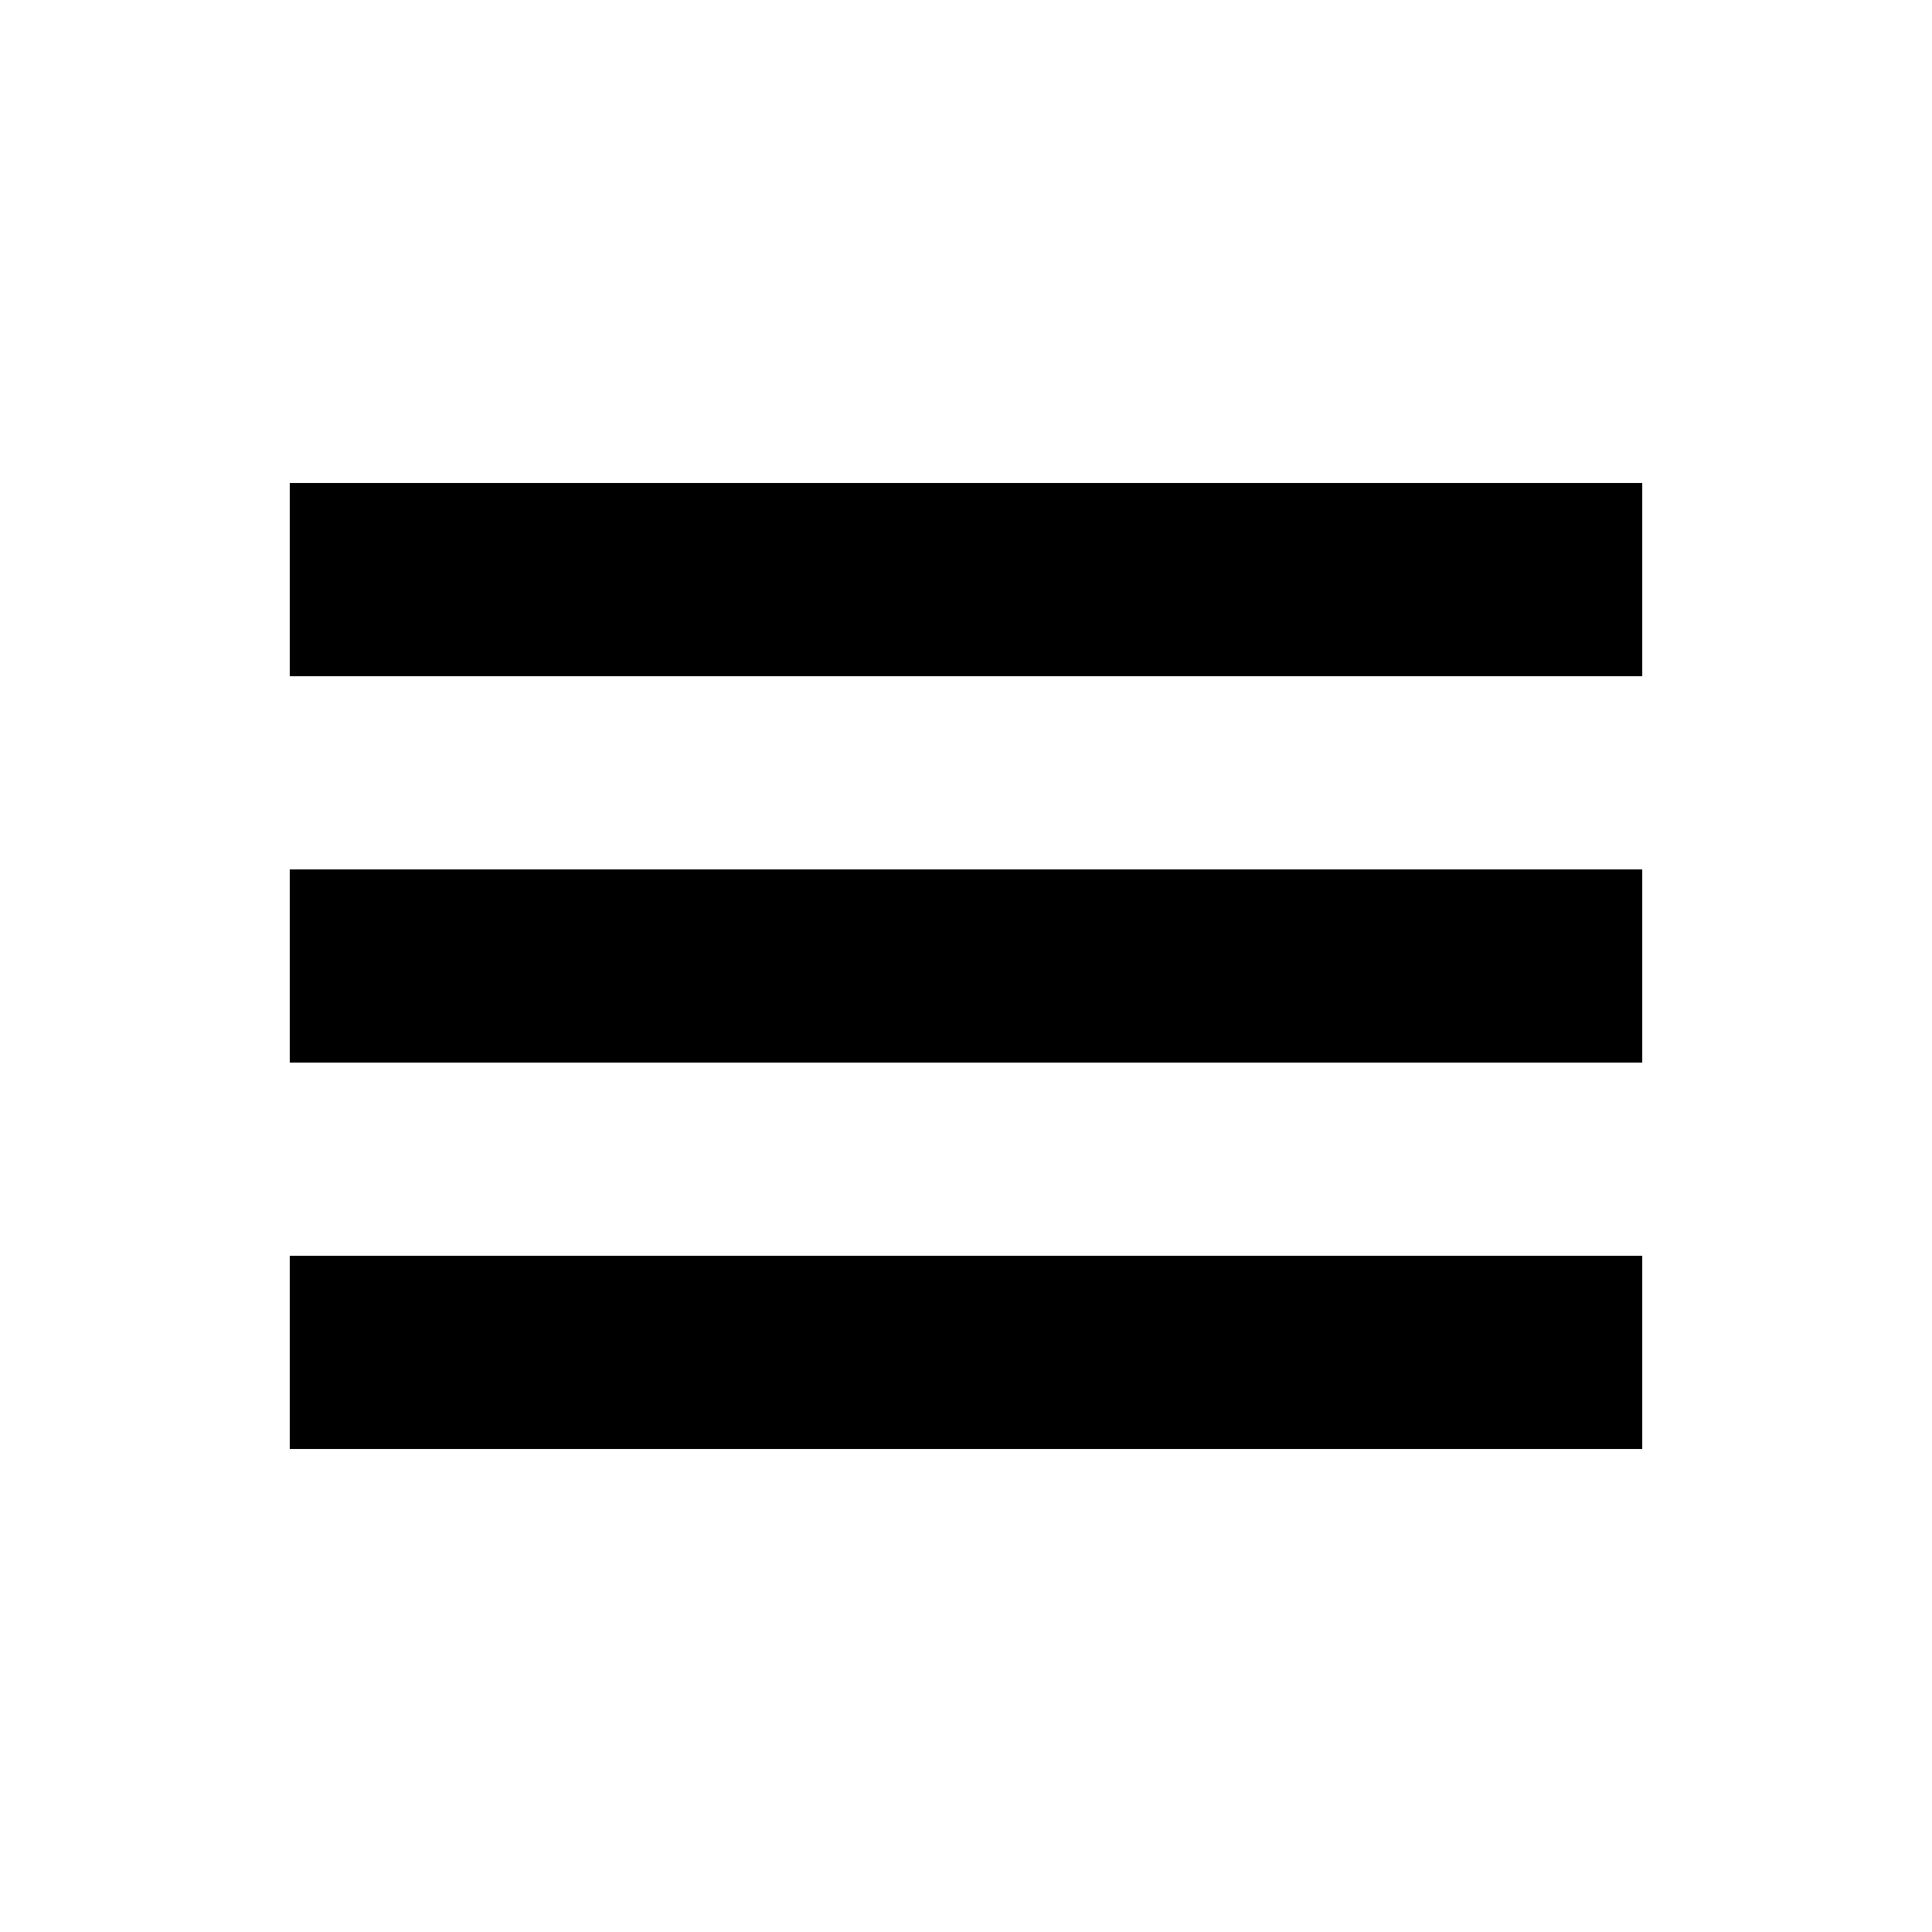
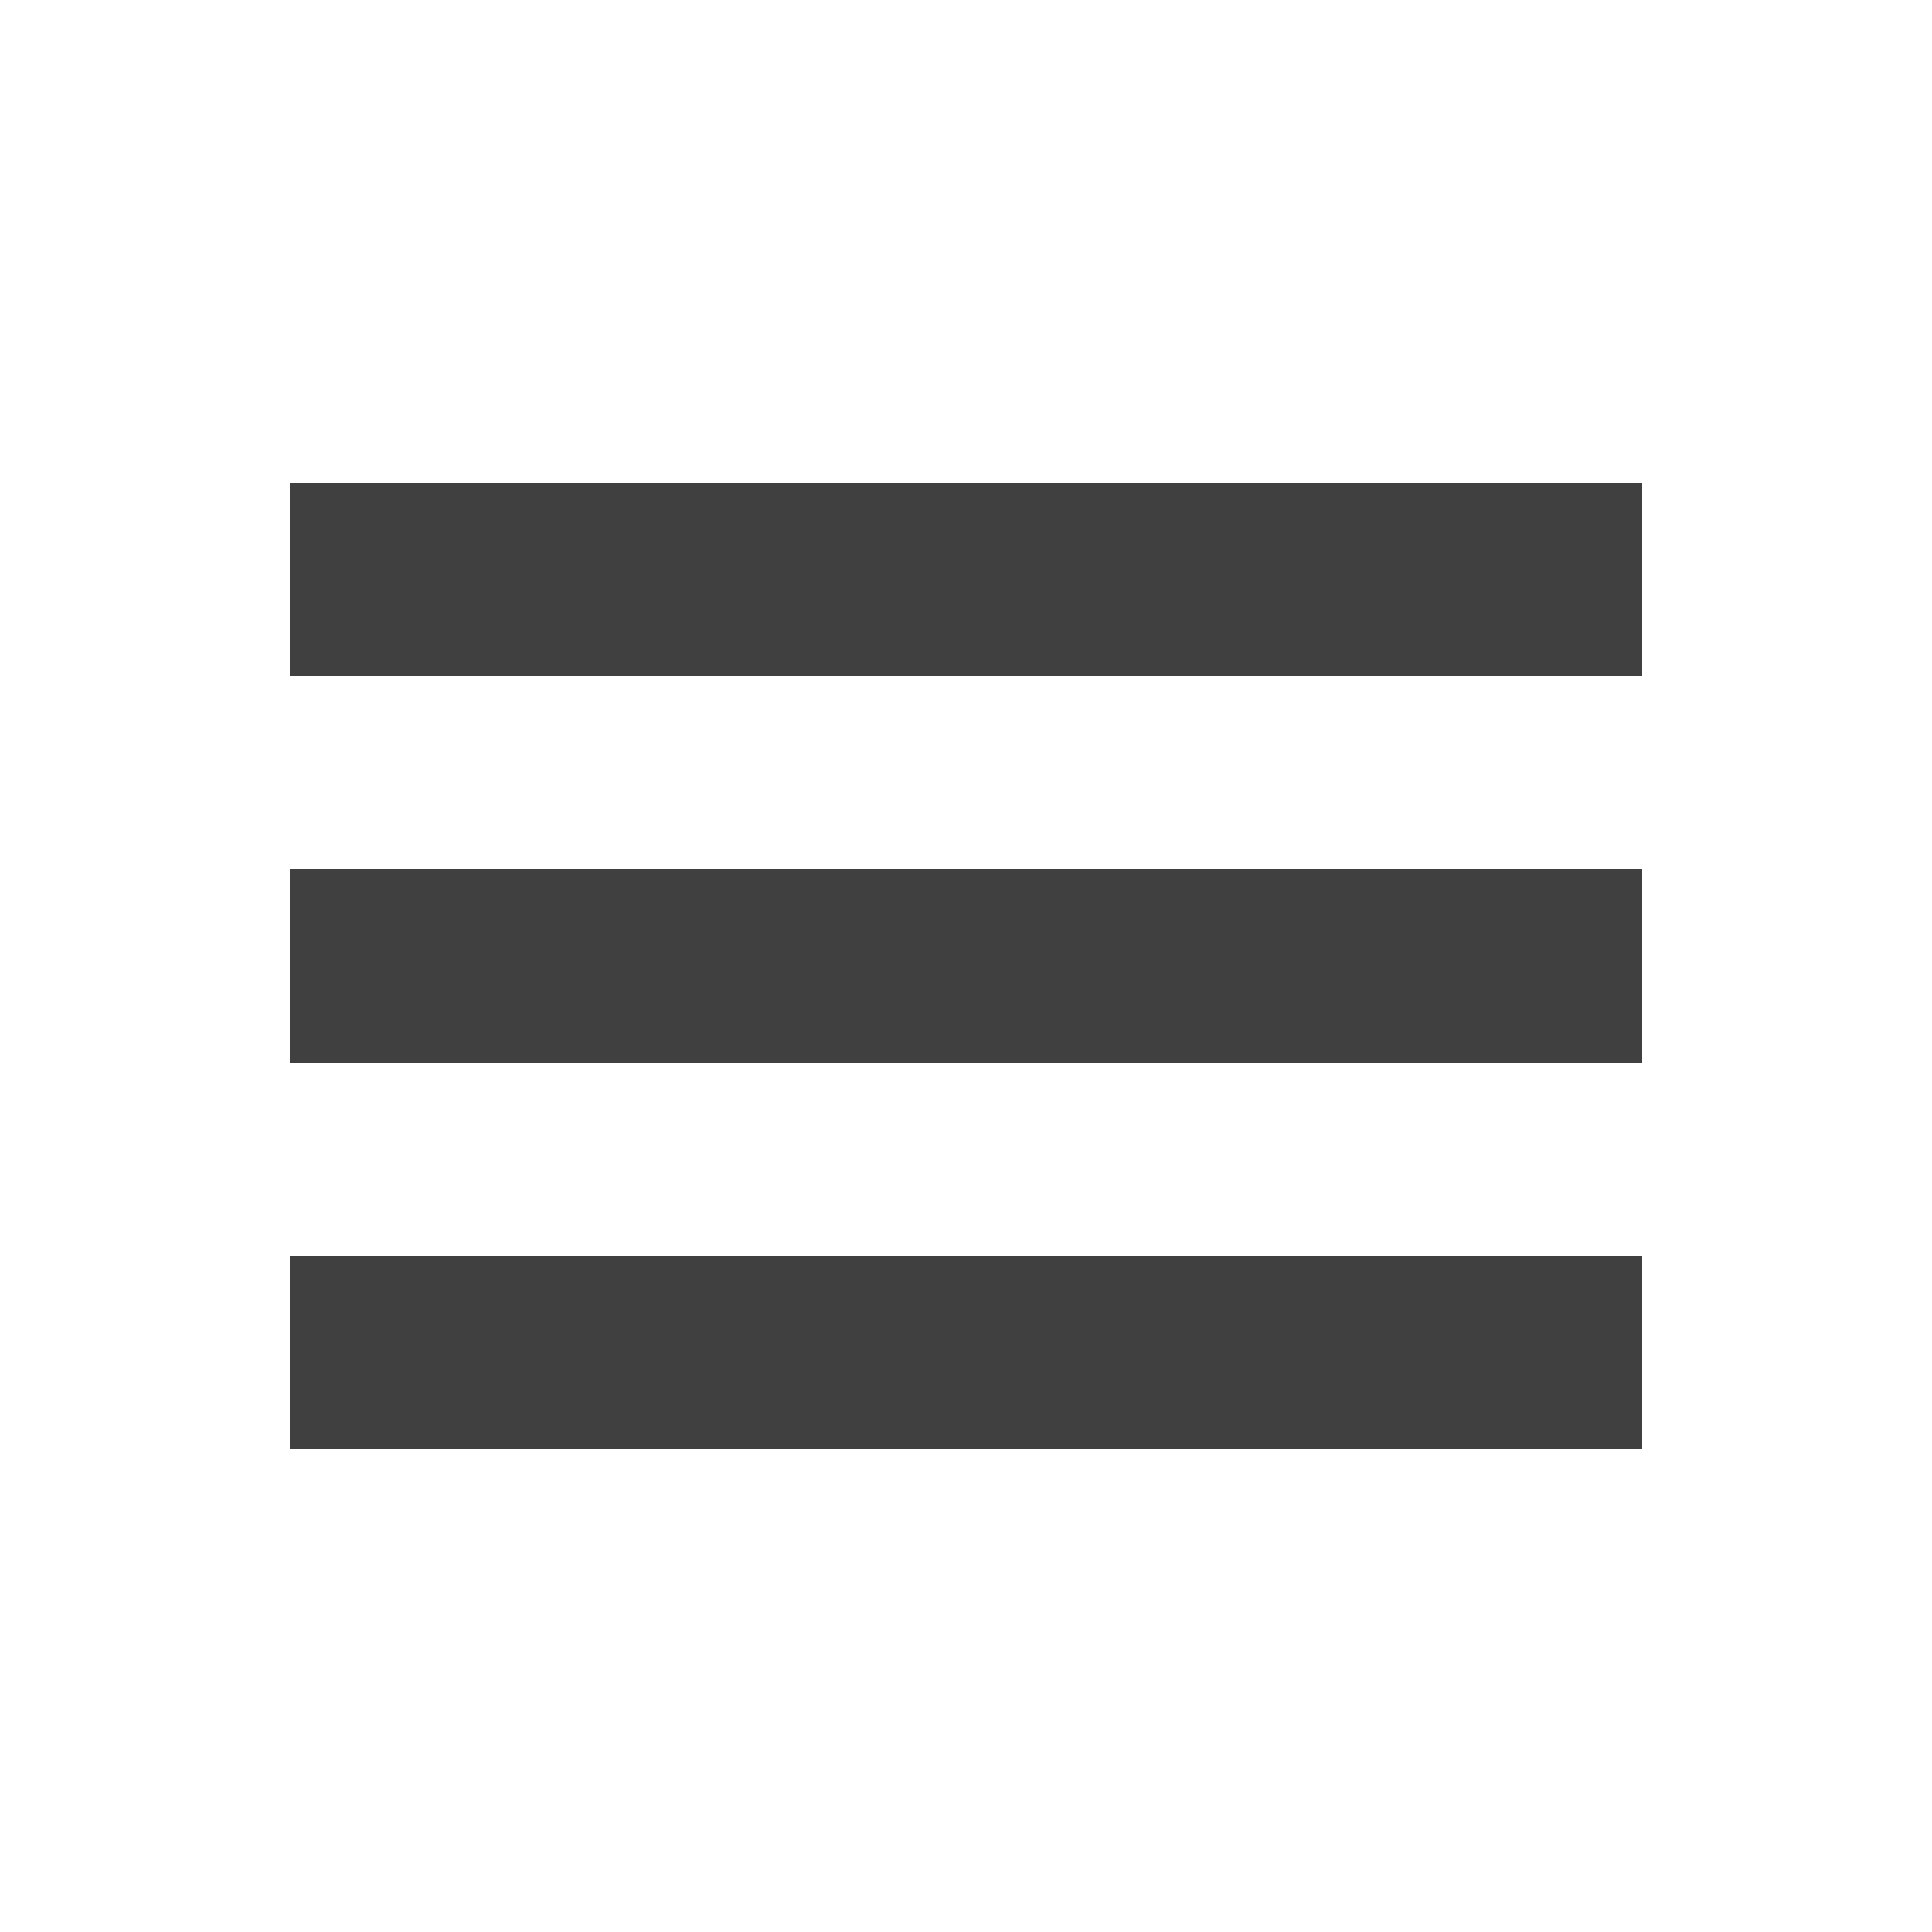
<svg xmlns="http://www.w3.org/2000/svg" width="32" height="32" viewBox="0 0 32 32" fill="none">
-   <path d="M4.8 24H27.2V20.8H4.8V24ZM4.8 8V11.2H27.2V8H4.8ZM4.8 17.6H27.2V14.4H4.8V17.6Z" fill="black" />
+   <path d="M4.8 24H27.2V20.8H4.8V24ZM4.8 8V11.2H27.2V8H4.8ZM4.8 17.6H27.2V14.4H4.8V17.6Z" fill="#404040" />
</svg>
